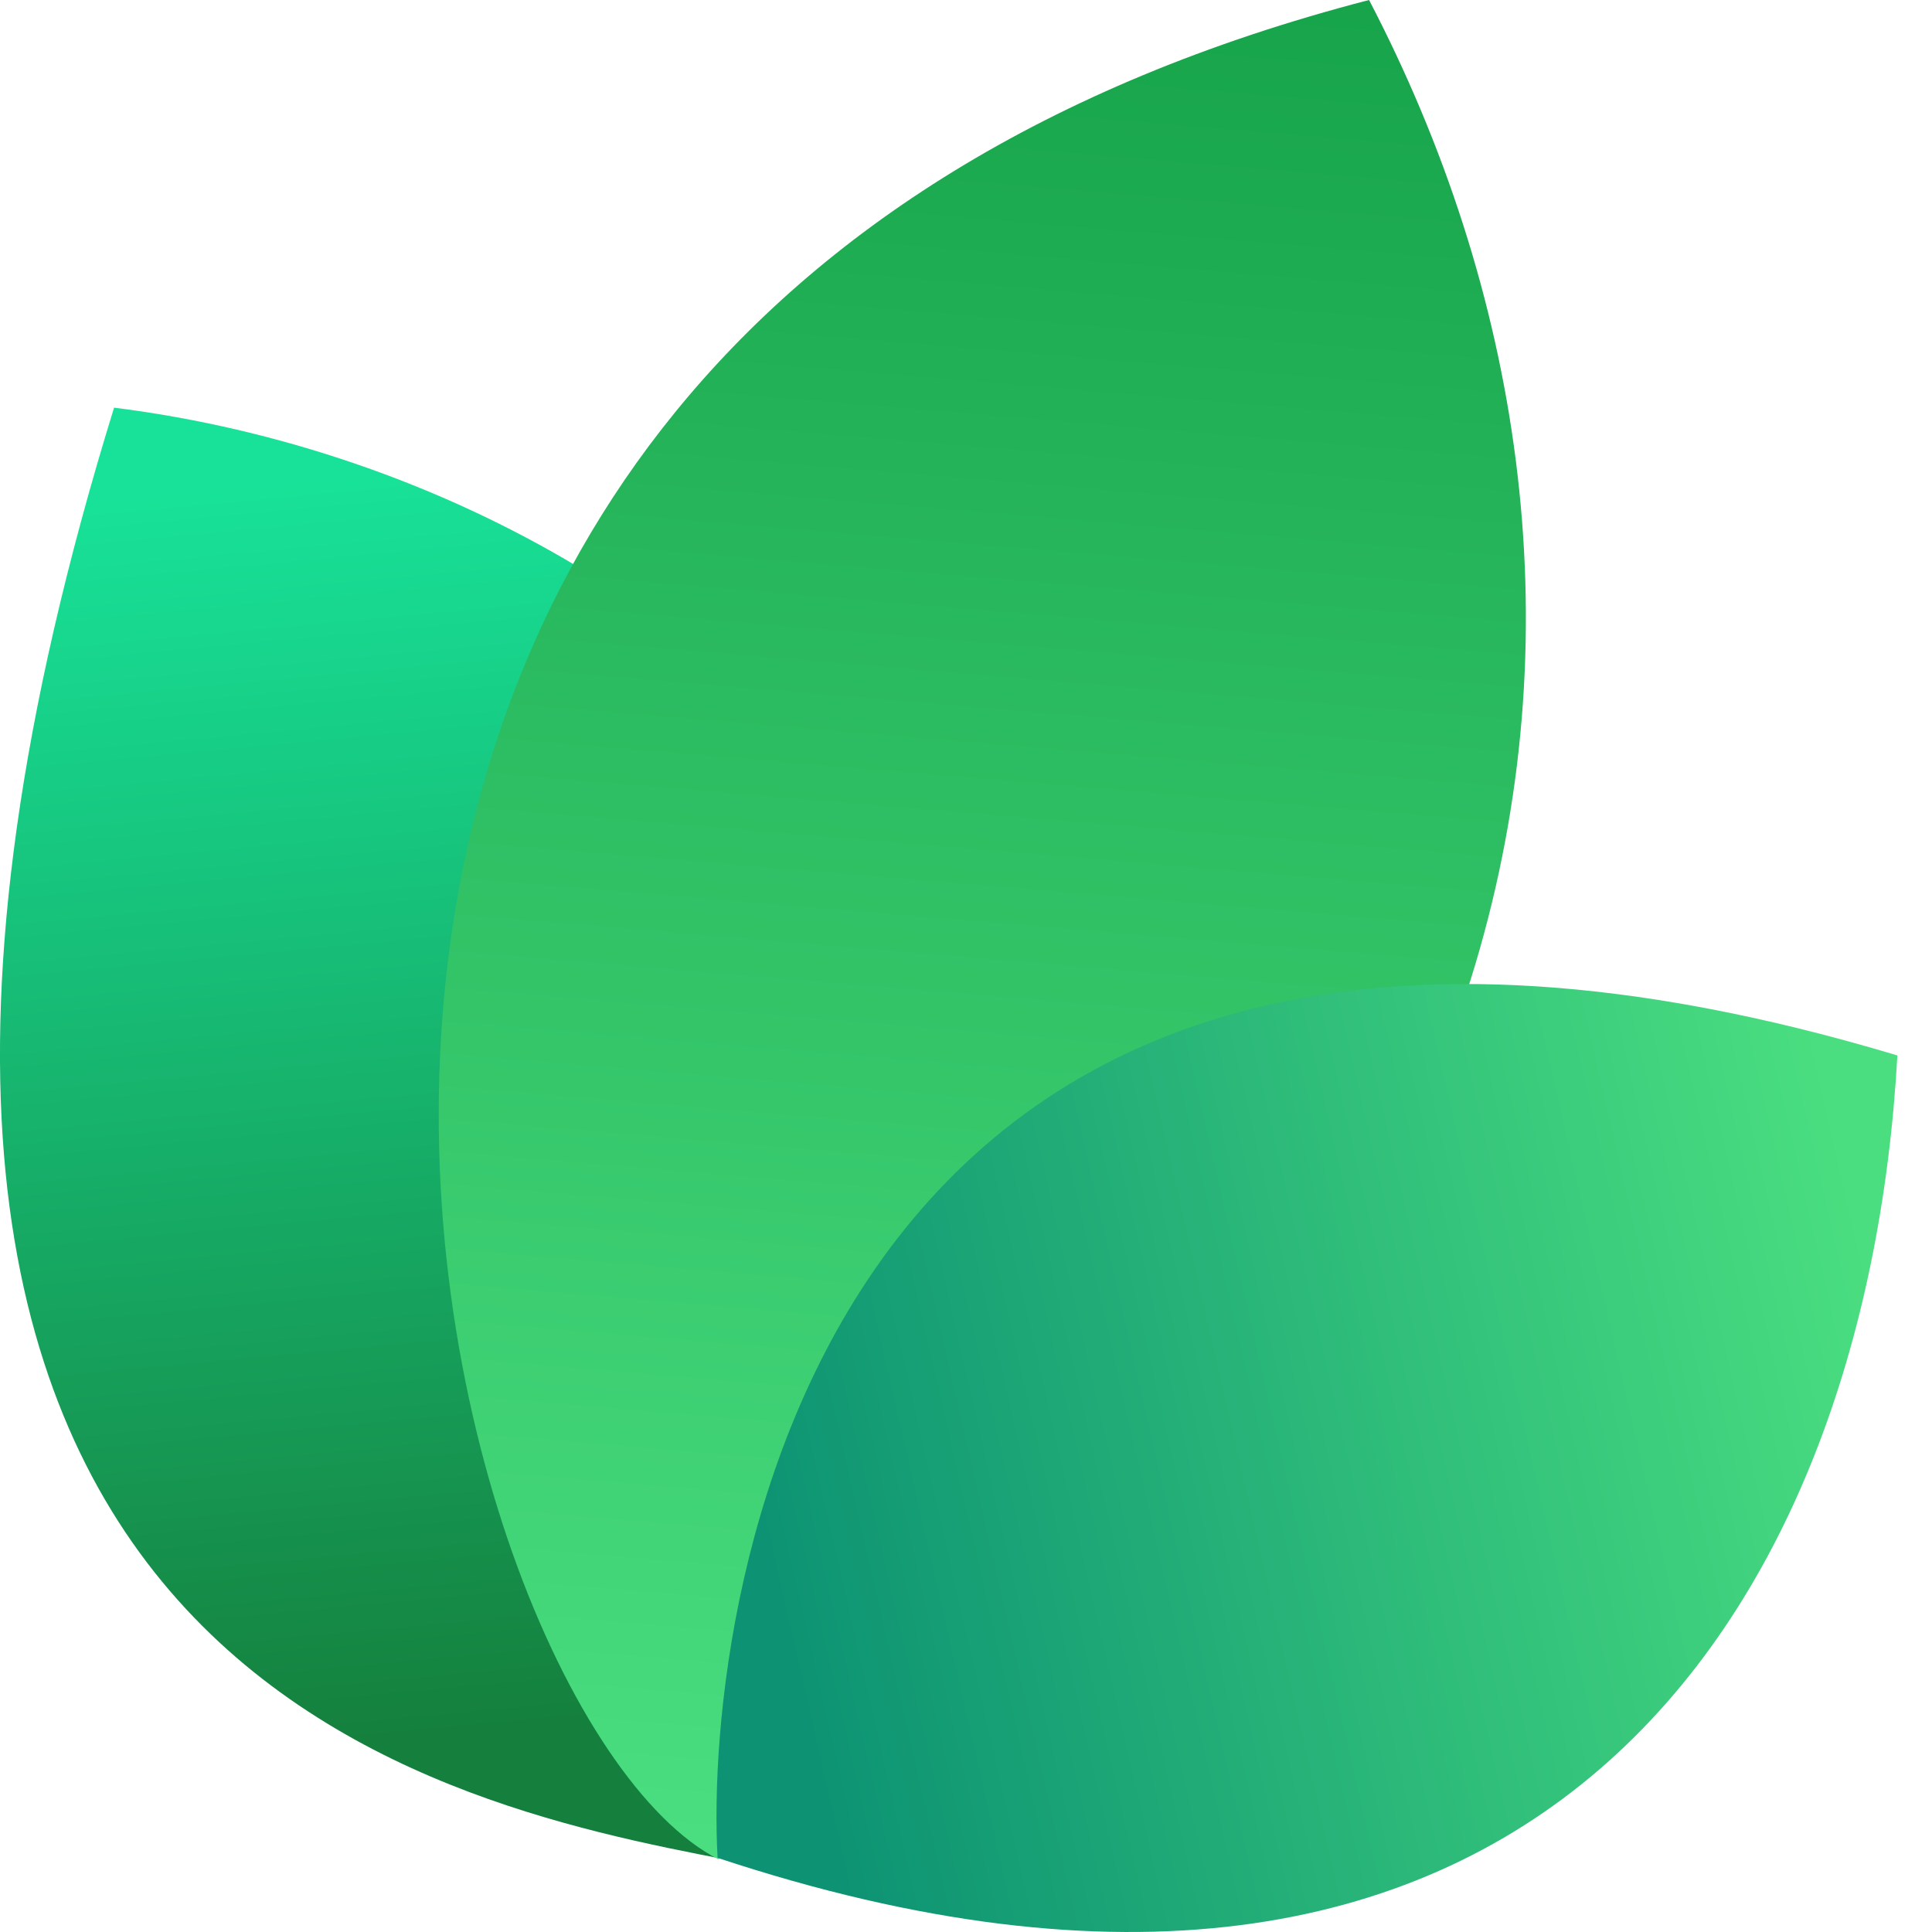
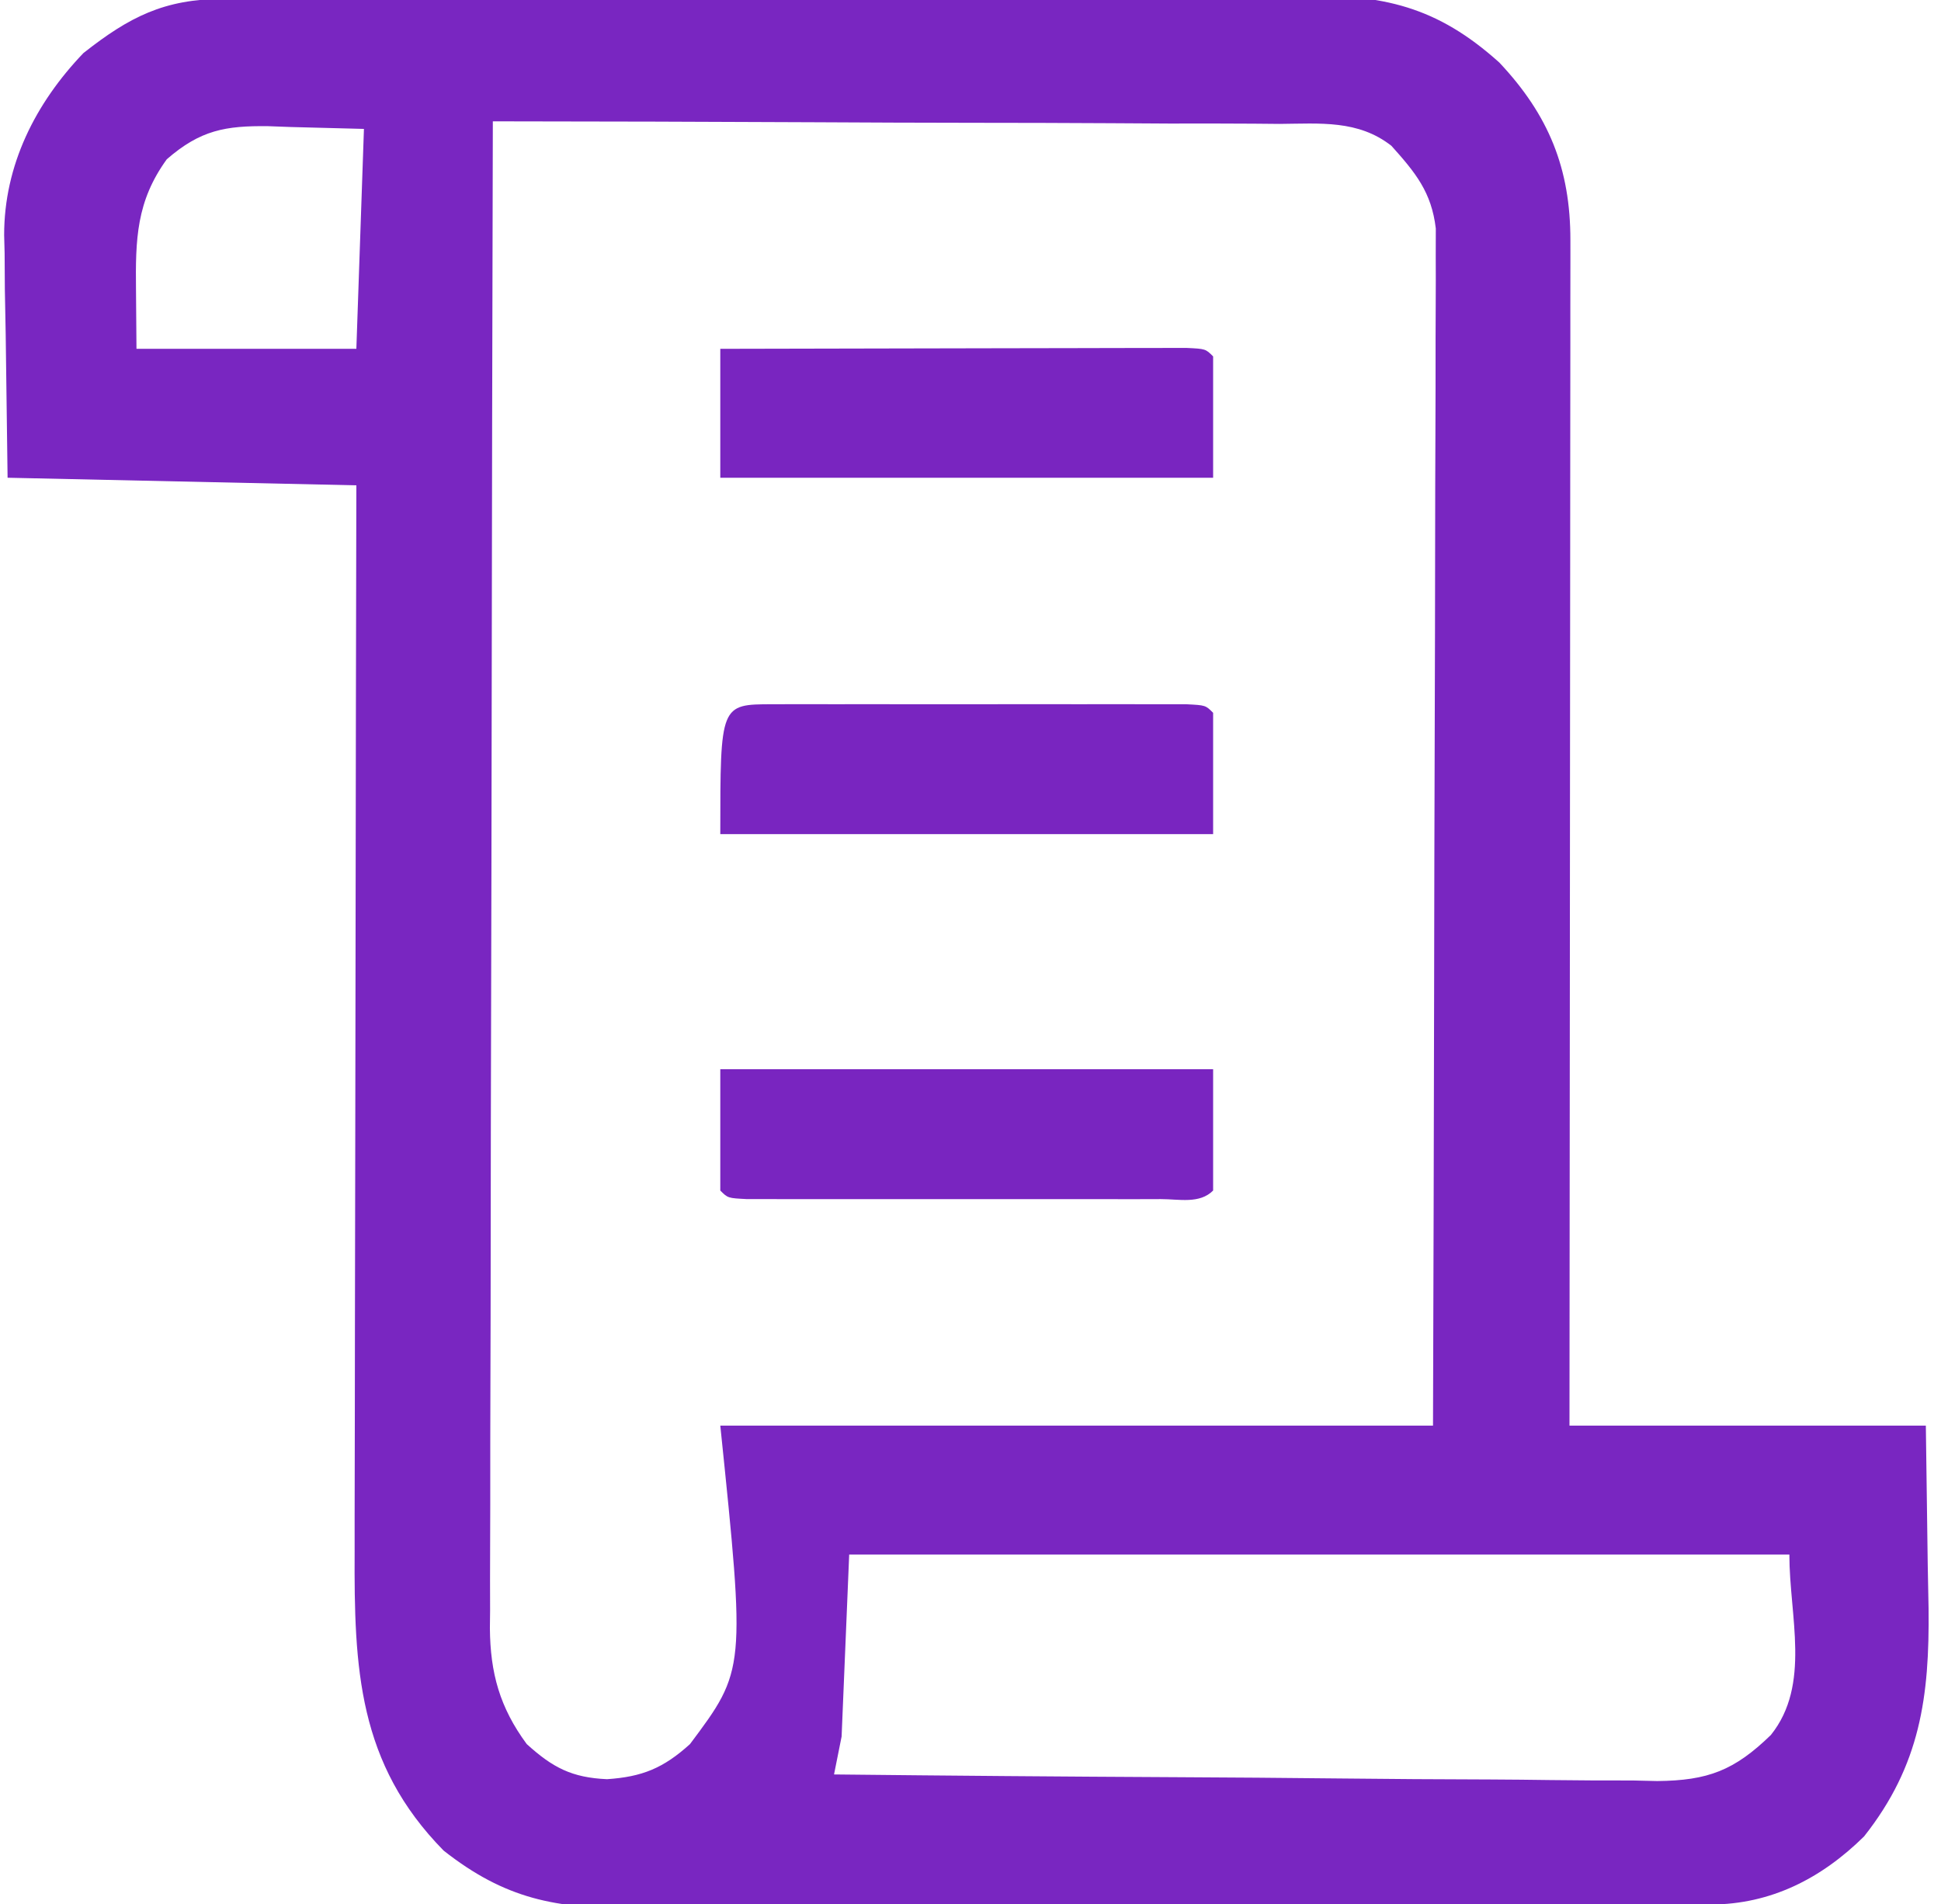
- <svg xmlns="http://www.w3.org/2000/svg" width="24" height="24" viewBox="0 0 24 24" fill="none">
-   <path d="M9.061 23.108C5.268 22.377 -3.391 20.627 1.417 5.064C9.634 6.099 16.973 14.064 9.061 23.108Z" fill="url(#paint0_linear_17557_2021)" />
-   <path d="M8.919 23.094C5.276 21.222 0.784 4.209 17.007 0C20.757 7.193 19.621 16.545 8.919 23.094Z" fill="url(#paint1_linear_17557_2021)" />
-   <path d="M8.914 23.079C8.735 19.882 10.159 9.085 23.57 13.111C23.181 20.123 18.984 26.418 8.914 23.079Z" fill="url(#paint2_linear_17557_2021)" />
-   <defs>
-     <linearGradient id="paint0_linear_17557_2021" x1="3.776" y1="5.916" x2="5.232" y2="21.559" gradientUnits="userSpaceOnUse">
-       <stop stop-color="#18E299" />
-       <stop offset="1" stop-color="#15803D" />
-     </linearGradient>
-     <linearGradient id="paint1_linear_17557_2021" x1="12.171" y1="-0.718" x2="10.19" y2="22.983" gradientUnits="userSpaceOnUse">
-       <stop stop-color="#16A34A" />
-       <stop offset="1" stop-color="#4ADE80" />
-     </linearGradient>
-     <linearGradient id="paint2_linear_17557_2021" x1="23.133" y1="15.353" x2="9.338" y2="18.52" gradientUnits="userSpaceOnUse">
-       <stop stop-color="#4ADE80" />
-       <stop offset="1" stop-color="#0D9373" />
-     </linearGradient>
-   </defs>
+ <svg xmlns="http://www.w3.org/2000/svg" version="1.1" width="256" height="251">
+   <path d="M0 0 C0.658 -0.004 1.315 -0.009 1.993 -0.013 C4.202 -0.027 6.41 -0.033 8.618 -0.039 C10.2 -0.047 11.782 -0.055 13.364 -0.064 C18.564 -0.09 23.764 -0.105 28.964 -0.12 C30.755 -0.125 32.546 -0.13 34.337 -0.136 C41.79 -0.157 49.243 -0.176 56.696 -0.187 C67.37 -0.204 78.043 -0.237 88.716 -0.294 C96.225 -0.332 103.733 -0.352 111.242 -0.357 C115.724 -0.361 120.206 -0.373 124.688 -0.405 C128.909 -0.435 133.129 -0.442 137.35 -0.43 C138.894 -0.43 140.438 -0.438 141.982 -0.456 C152.975 -0.574 160.035 0.973 168.3 8.404 C174.833 15.348 177.677 22.397 177.67 31.823 C177.671 32.827 177.671 32.827 177.672 33.85 C177.674 36.091 177.669 38.331 177.663 40.571 C177.663 42.177 177.663 43.784 177.664 45.39 C177.664 49.752 177.658 54.113 177.651 58.474 C177.645 63.032 177.644 67.589 177.643 72.147 C177.64 80.778 177.632 89.409 177.622 98.039 C177.61 107.865 177.605 117.691 177.6 127.517 C177.59 147.729 177.571 167.941 177.55 188.154 C193.06 188.154 208.57 188.154 224.55 188.154 C224.632 194.218 224.715 200.281 224.8 206.529 C224.836 208.422 224.872 210.315 224.91 212.265 C225.041 223.872 223.826 232.944 216.401 242.33 C210.728 247.92 204.072 251.271 196.22 251.308 C195.234 251.314 195.234 251.314 194.229 251.321 C192.017 251.334 189.806 251.341 187.594 251.347 C186.013 251.355 184.431 251.363 182.849 251.372 C177.644 251.398 172.439 251.413 167.233 251.427 C165.441 251.433 163.649 251.438 161.857 251.443 C154.4 251.465 146.942 251.484 139.485 251.495 C128.802 251.511 118.119 251.544 107.436 251.601 C99.924 251.64 92.411 251.66 84.898 251.665 C80.413 251.669 75.927 251.681 71.442 251.713 C67.217 251.743 62.993 251.749 58.768 251.738 C57.222 251.738 55.676 251.746 54.13 251.763 C43.885 251.874 37.186 250.587 29.061 244.197 C17.765 232.707 17.242 220.192 17.323 204.698 C17.323 203.16 17.323 201.622 17.322 200.083 C17.321 195.935 17.333 191.787 17.347 187.639 C17.359 183.294 17.361 178.948 17.363 174.603 C17.369 166.386 17.386 158.17 17.406 149.954 C17.428 140.595 17.439 131.236 17.449 121.876 C17.47 102.636 17.507 83.395 17.55 64.154 C2.37 63.824 -12.81 63.494 -28.45 63.154 C-28.533 56.905 -28.615 50.655 -28.7 44.216 C-28.737 42.262 -28.773 40.308 -28.811 38.295 C-28.822 36.718 -28.833 35.141 -28.841 33.564 C-28.861 32.768 -28.882 31.972 -28.903 31.152 C-28.909 21.937 -24.785 13.767 -18.45 7.154 C-12.379 2.372 -7.804 0.037 0 0 Z M35.55 16.154 C35.48 42.762 35.427 69.369 35.394 95.977 C35.379 108.332 35.358 120.686 35.323 133.04 C35.293 143.808 35.274 154.576 35.267 165.344 C35.263 171.045 35.254 176.747 35.232 182.449 C35.212 187.816 35.206 193.183 35.21 198.55 C35.21 200.519 35.204 202.488 35.192 204.458 C35.177 207.148 35.181 209.839 35.189 212.53 C35.18 213.307 35.171 214.084 35.162 214.885 C35.211 220.772 36.458 225.319 40.022 230.15 C43.433 233.242 45.954 234.575 50.612 234.779 C55.249 234.469 58.045 233.325 61.55 230.154 C68.878 220.363 68.878 220.363 65.55 188.154 C96.57 188.154 127.59 188.154 159.55 188.154 C159.637 159.661 159.637 159.661 159.696 131.168 C159.714 119.551 159.735 107.934 159.776 96.318 C159.806 87.858 159.825 79.398 159.832 70.939 C159.836 66.459 159.845 61.979 159.867 57.499 C159.887 53.283 159.893 49.067 159.889 44.85 C159.89 43.302 159.896 41.755 159.907 40.207 C159.922 38.094 159.919 35.981 159.91 33.867 C159.913 32.685 159.916 31.502 159.919 30.284 C159.353 25.484 157.233 22.916 154.065 19.383 C149.672 15.946 144.66 16.451 139.312 16.494 C138.189 16.484 137.067 16.474 135.91 16.463 C132.209 16.434 128.509 16.44 124.807 16.447 C122.238 16.434 119.668 16.418 117.098 16.401 C111.032 16.365 104.965 16.351 98.899 16.348 C91.989 16.344 85.08 16.311 78.171 16.276 C63.964 16.204 49.757 16.167 35.55 16.154 Z M-7.45 21.154 C-11.478 26.709 -11.589 31.722 -11.513 38.404 C-11.492 40.961 -11.472 43.519 -11.45 46.154 C-1.88 46.154 7.69 46.154 17.55 46.154 C17.88 36.584 18.21 27.014 18.55 17.154 C15.373 17.071 12.197 16.989 8.925 16.904 C7.44 16.849 7.44 16.849 5.926 16.794 C0.285 16.723 -3.02 17.306 -7.45 21.154 Z M82.55 205.154 C82.22 213.074 81.89 220.994 81.55 229.154 C81.22 230.804 80.89 232.454 80.55 234.154 C95.666 234.318 110.783 234.441 125.9 234.517 C132.92 234.553 139.939 234.602 146.958 234.682 C153.734 234.759 160.509 234.8 167.285 234.818 C169.869 234.831 172.453 234.856 175.036 234.894 C178.658 234.945 182.278 234.952 185.901 234.949 C186.966 234.974 188.032 234.999 189.129 235.025 C195.814 234.96 199.292 233.63 204.112 228.95 C209.428 222.31 206.55 213.296 206.55 205.154 C165.63 205.154 124.71 205.154 82.55 205.154 Z " fill="#7926C1" transform="translate(29.45035,-0.1539001)" />
+   <path d="M0 0 C8.327 -0.023 16.655 -0.041 24.982 -0.052 C28.848 -0.057 32.715 -0.064 36.581 -0.075 C40.309 -0.086 44.037 -0.092 47.765 -0.095 C49.191 -0.097 50.616 -0.1 52.042 -0.106 C54.032 -0.113 56.022 -0.113 58.011 -0.114 C59.146 -0.116 60.281 -0.118 61.45 -0.12 C64 0 64 0 65 1 C65 6.28 65 11.56 65 17 C43.55 17 22.1 17 0 17 C0 11.39 0 5.78 0 0 Z " fill="#7925C0" transform="translate(95,46)" />
+   <path d="M0 0 C21.45 0 42.9 0 65 0 C65 5.28 65 10.56 65 16 C63.209 17.791 60.537 17.128 58.119 17.129 C56.232 17.134 56.232 17.134 54.307 17.139 C52.923 17.137 51.54 17.135 50.156 17.133 C48.748 17.133 47.339 17.134 45.93 17.136 C42.975 17.137 40.019 17.135 37.063 17.13 C33.266 17.125 29.47 17.128 25.673 17.134 C22.763 17.138 19.853 17.136 16.943 17.134 C15.543 17.133 14.143 17.134 12.743 17.136 C10.789 17.139 8.835 17.134 6.881 17.129 C5.767 17.129 4.653 17.128 3.505 17.127 C1 17 1 17 0 16 C0 10.72 0 5.44 0 0 Z " fill="#7925C0" transform="translate(95,141)" />
+   <path d="M0 0 C1.887 -0.005 1.887 -0.005 3.812 -0.01 C5.196 -0.008 6.579 -0.006 7.963 -0.003 C9.372 -0.004 10.78 -0.005 12.189 -0.006 C15.145 -0.008 18.1 -0.006 21.056 -0.001 C24.853 0.005 28.65 0.001 32.446 -0.005 C35.356 -0.008 38.266 -0.007 41.176 -0.004 C42.576 -0.004 43.976 -0.005 45.377 -0.007 C47.331 -0.009 49.284 -0.005 51.238 0 C52.352 0.001 53.466 0.002 54.614 0.002 C57.119 0.129 57.119 0.129 58.119 1.129 C58.119 6.409 58.119 11.689 58.119 17.129 C36.669 17.129 15.219 17.129 -6.881 17.129 C-6.881 0.005 -6.881 0.005 0 0 Z " fill="#7925C0" transform="translate(101.8809,92.87061)" />
</svg>
